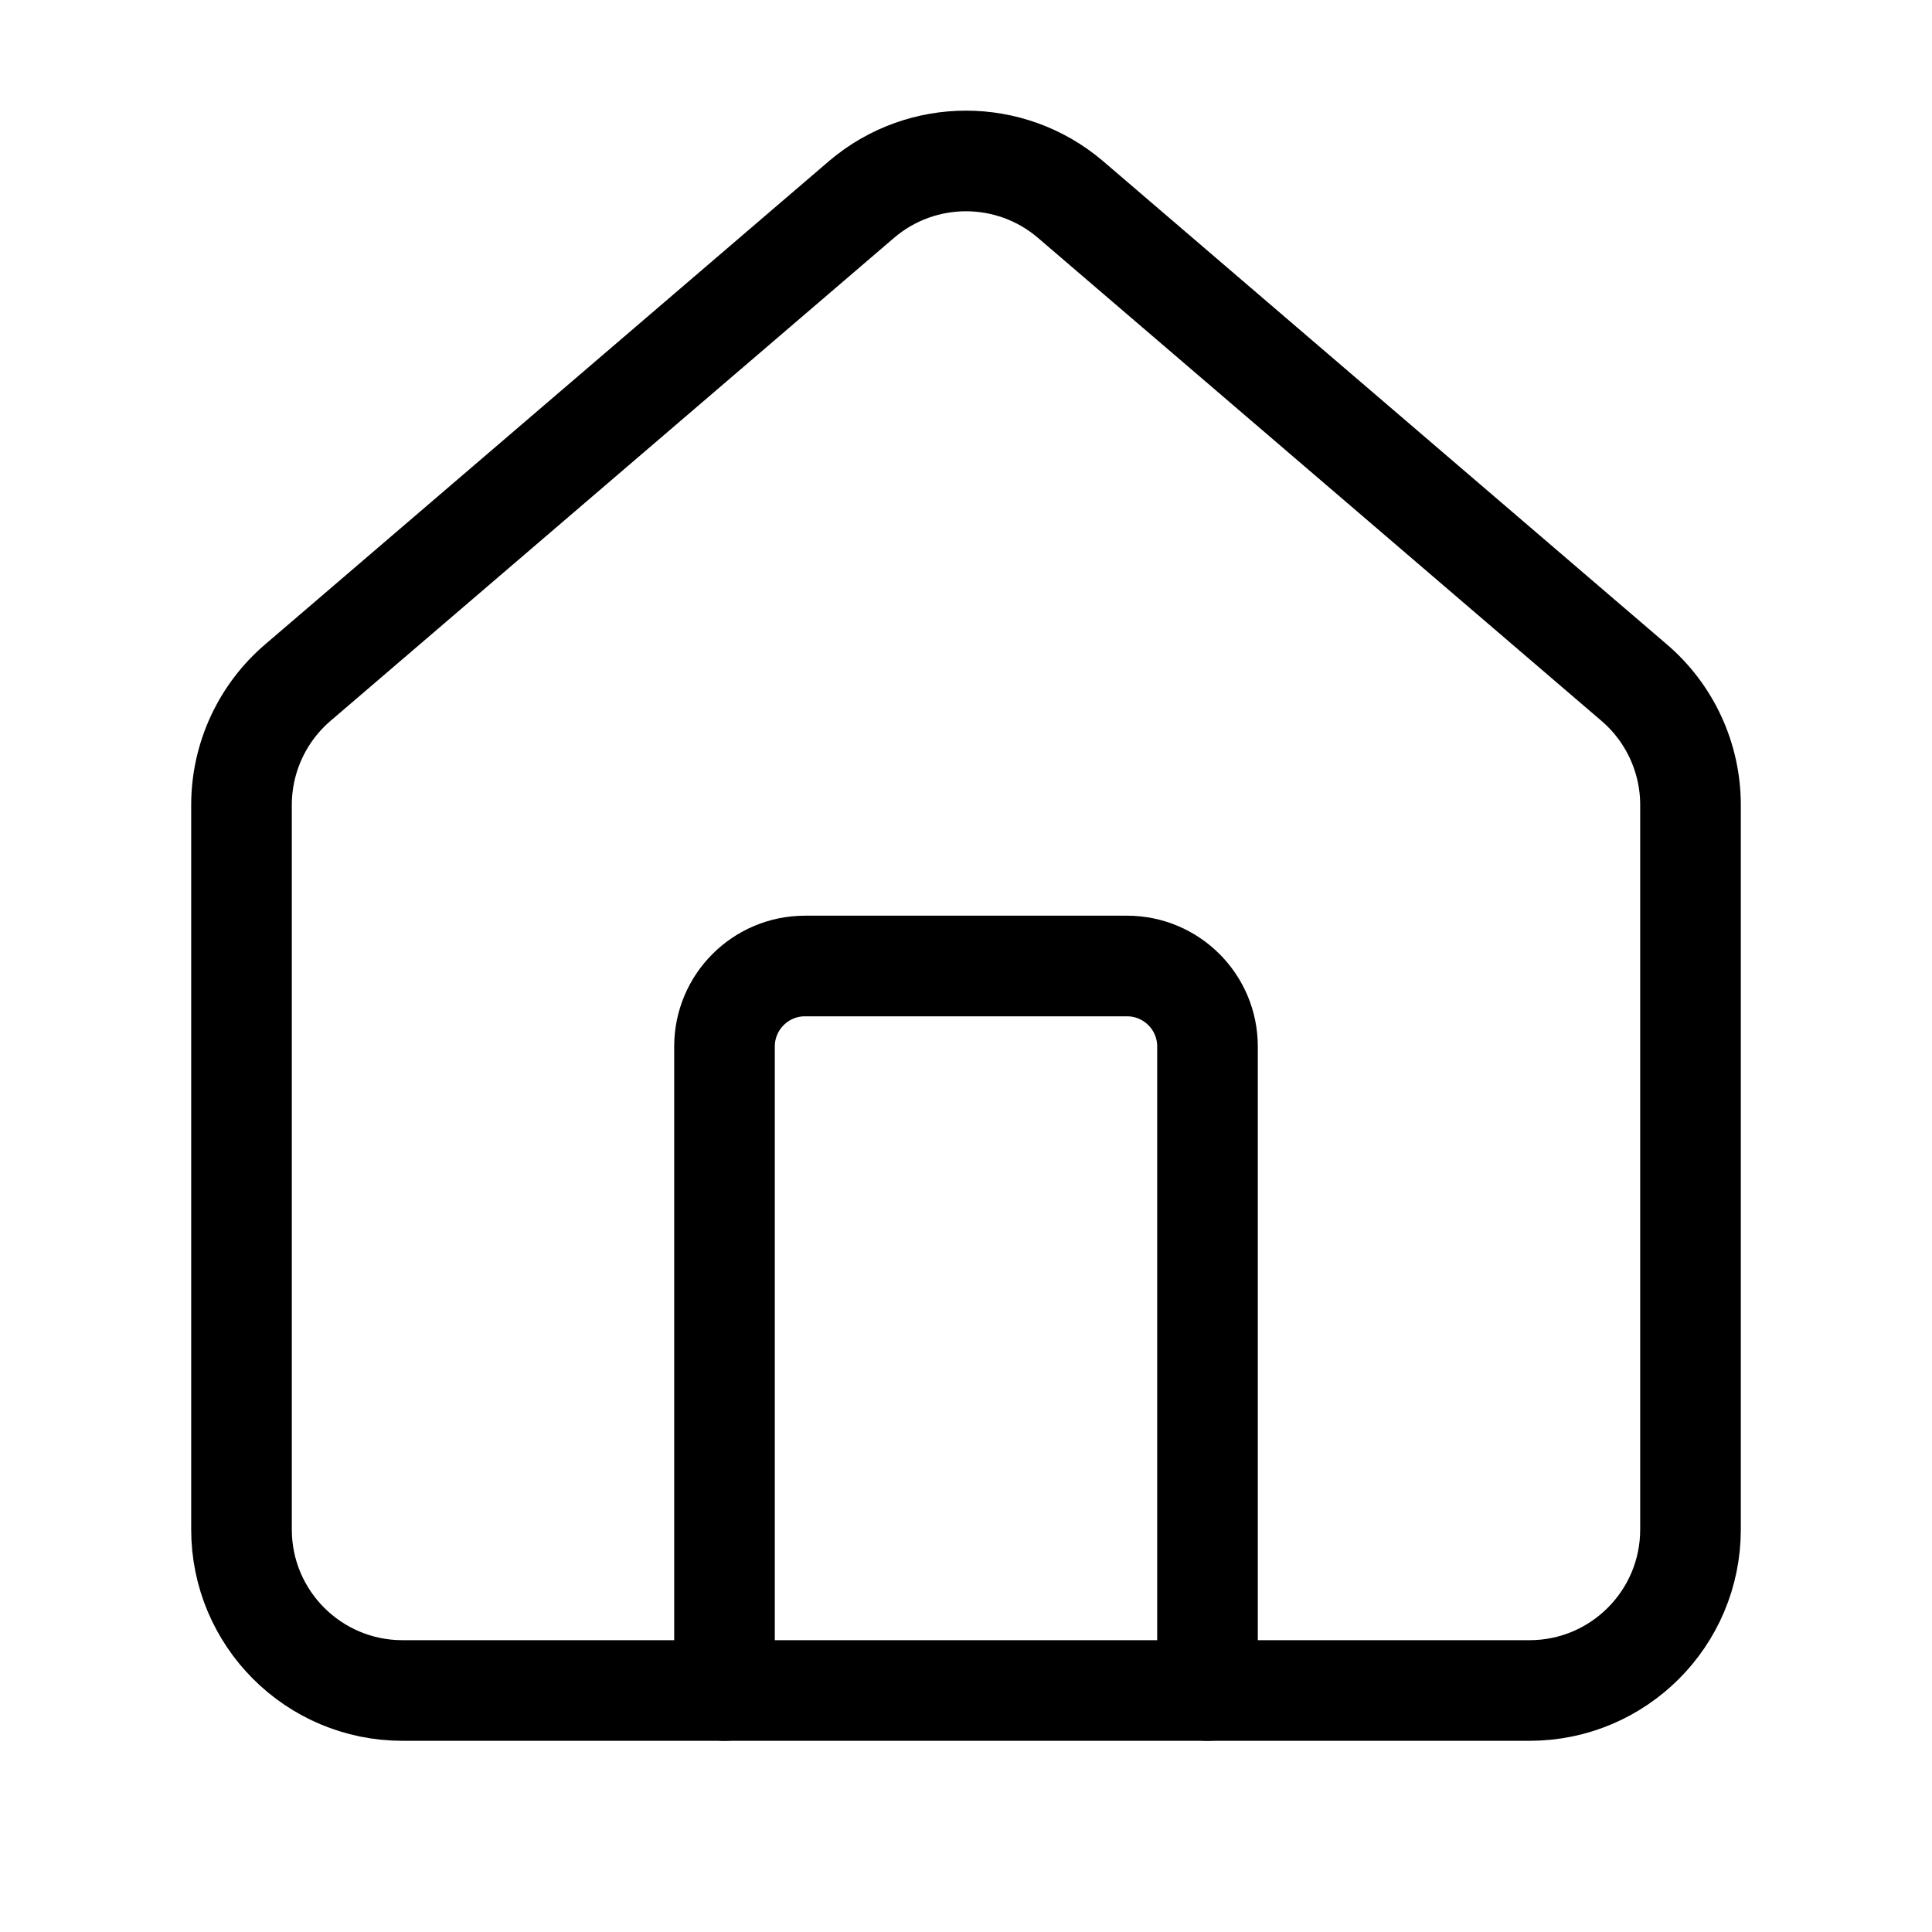
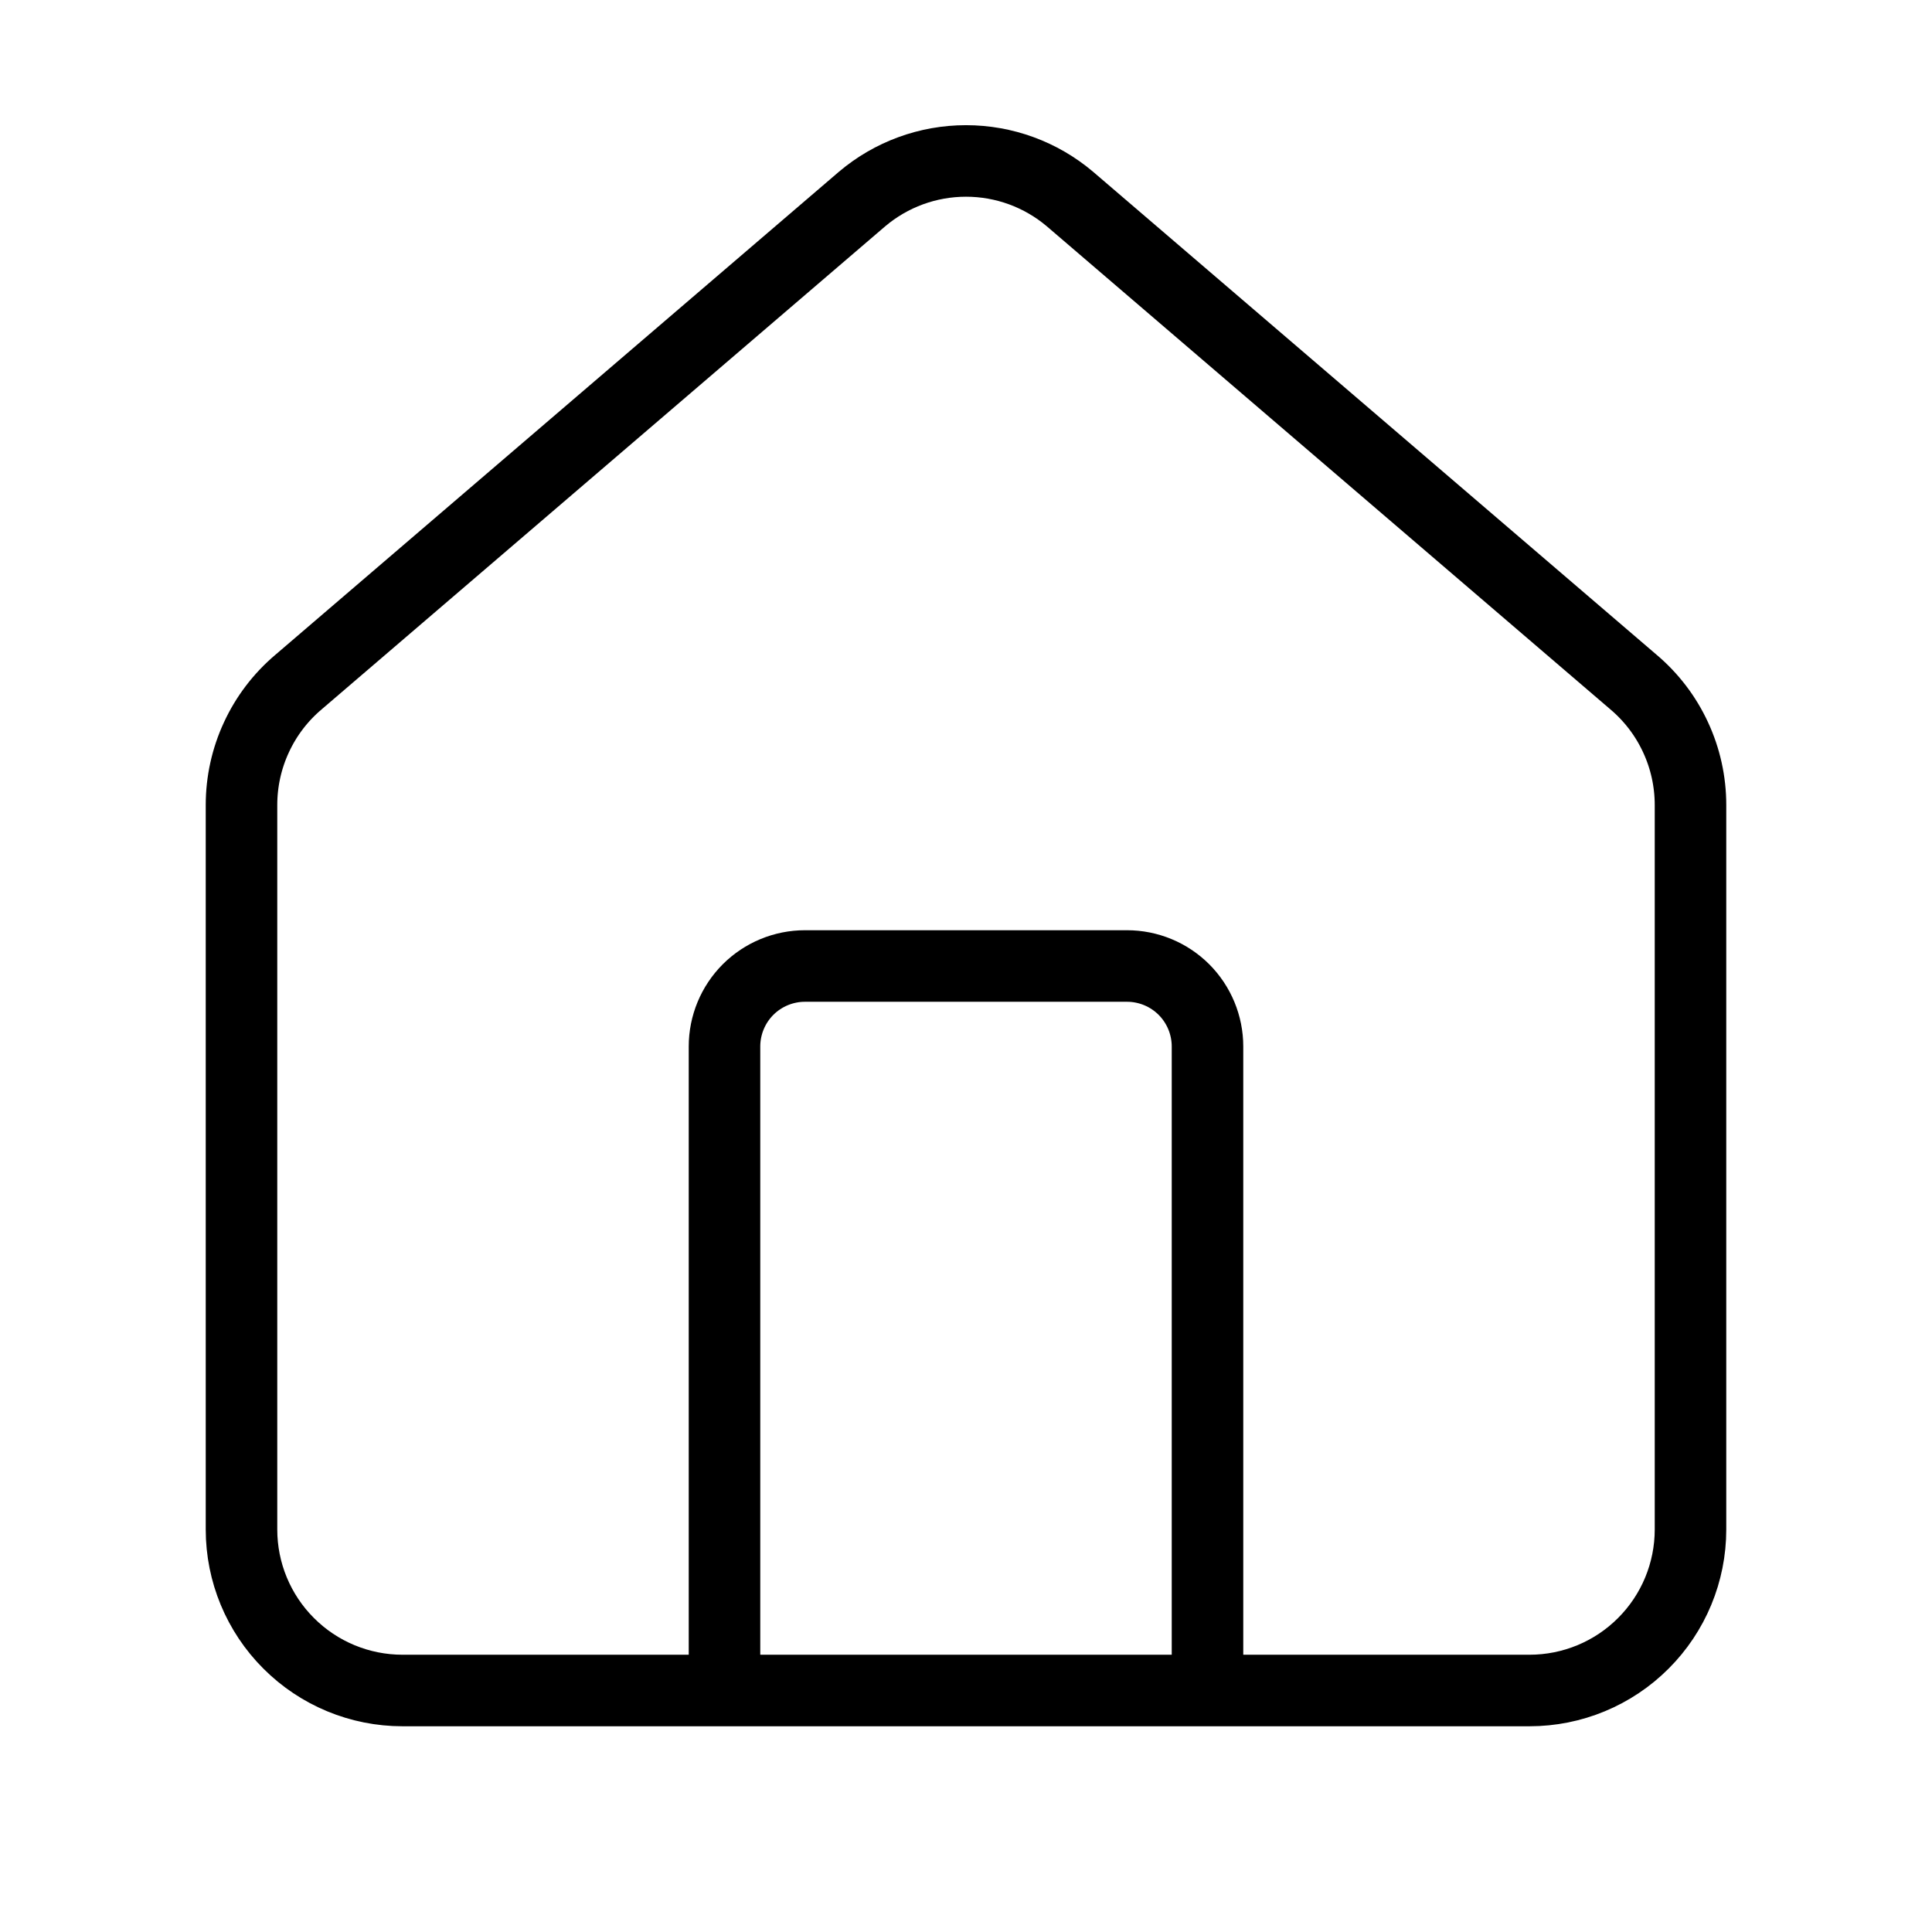
- <svg xmlns="http://www.w3.org/2000/svg" width="24" height="24" viewBox="0 0 24 24" fill="none" stroke="currentColor" stroke-width="1.25" stroke-linecap="round" stroke-linejoin="round" class="lucide lucide-house-icon lucide-house">
-   <path d="M15 21v-8a1 1 0 0 0-1-1h-4a1 1 0 0 0-1 1v8" />
-   <path d="M3 10a2 2 0 0 1 .709-1.528l7-6a2 2 0 0 1 2.582 0l7 6A2 2 0 0 1 21 10v9a2 2 0 0 1-2 2H5a2 2 0 0 1-2-2z" />
+ <svg xmlns="http://www.w3.org/2000/svg" width="36" height="36" viewBox="0 0 36 36" fill="none">
+   <path d="M22.5 31.5V19.5C22.5 19.102 22.342 18.721 22.061 18.439C21.779 18.158 21.398 18 21 18H15C14.602 18 14.221 18.158 13.939 18.439C13.658 18.721 13.5 19.102 13.5 19.5V31.5M4.5 15C4.5 14.564 4.595 14.132 4.779 13.737C4.962 13.341 5.23 12.99 5.564 12.708L16.064 3.708C16.605 3.25 17.291 2.999 18 2.999C18.709 2.999 19.395 3.25 19.936 3.708L30.436 12.708C30.77 12.99 31.038 13.341 31.221 13.737C31.405 14.132 31.5 14.564 31.5 15V28.5C31.5 29.296 31.184 30.059 30.621 30.621C30.059 31.184 29.296 31.5 28.5 31.5H7.5C6.704 31.5 5.941 31.184 5.379 30.621C4.816 30.059 4.5 29.296 4.5 28.5V15Z" stroke="black" stroke-width="1.333" stroke-linecap="round" stroke-linejoin="round" />
</svg>
